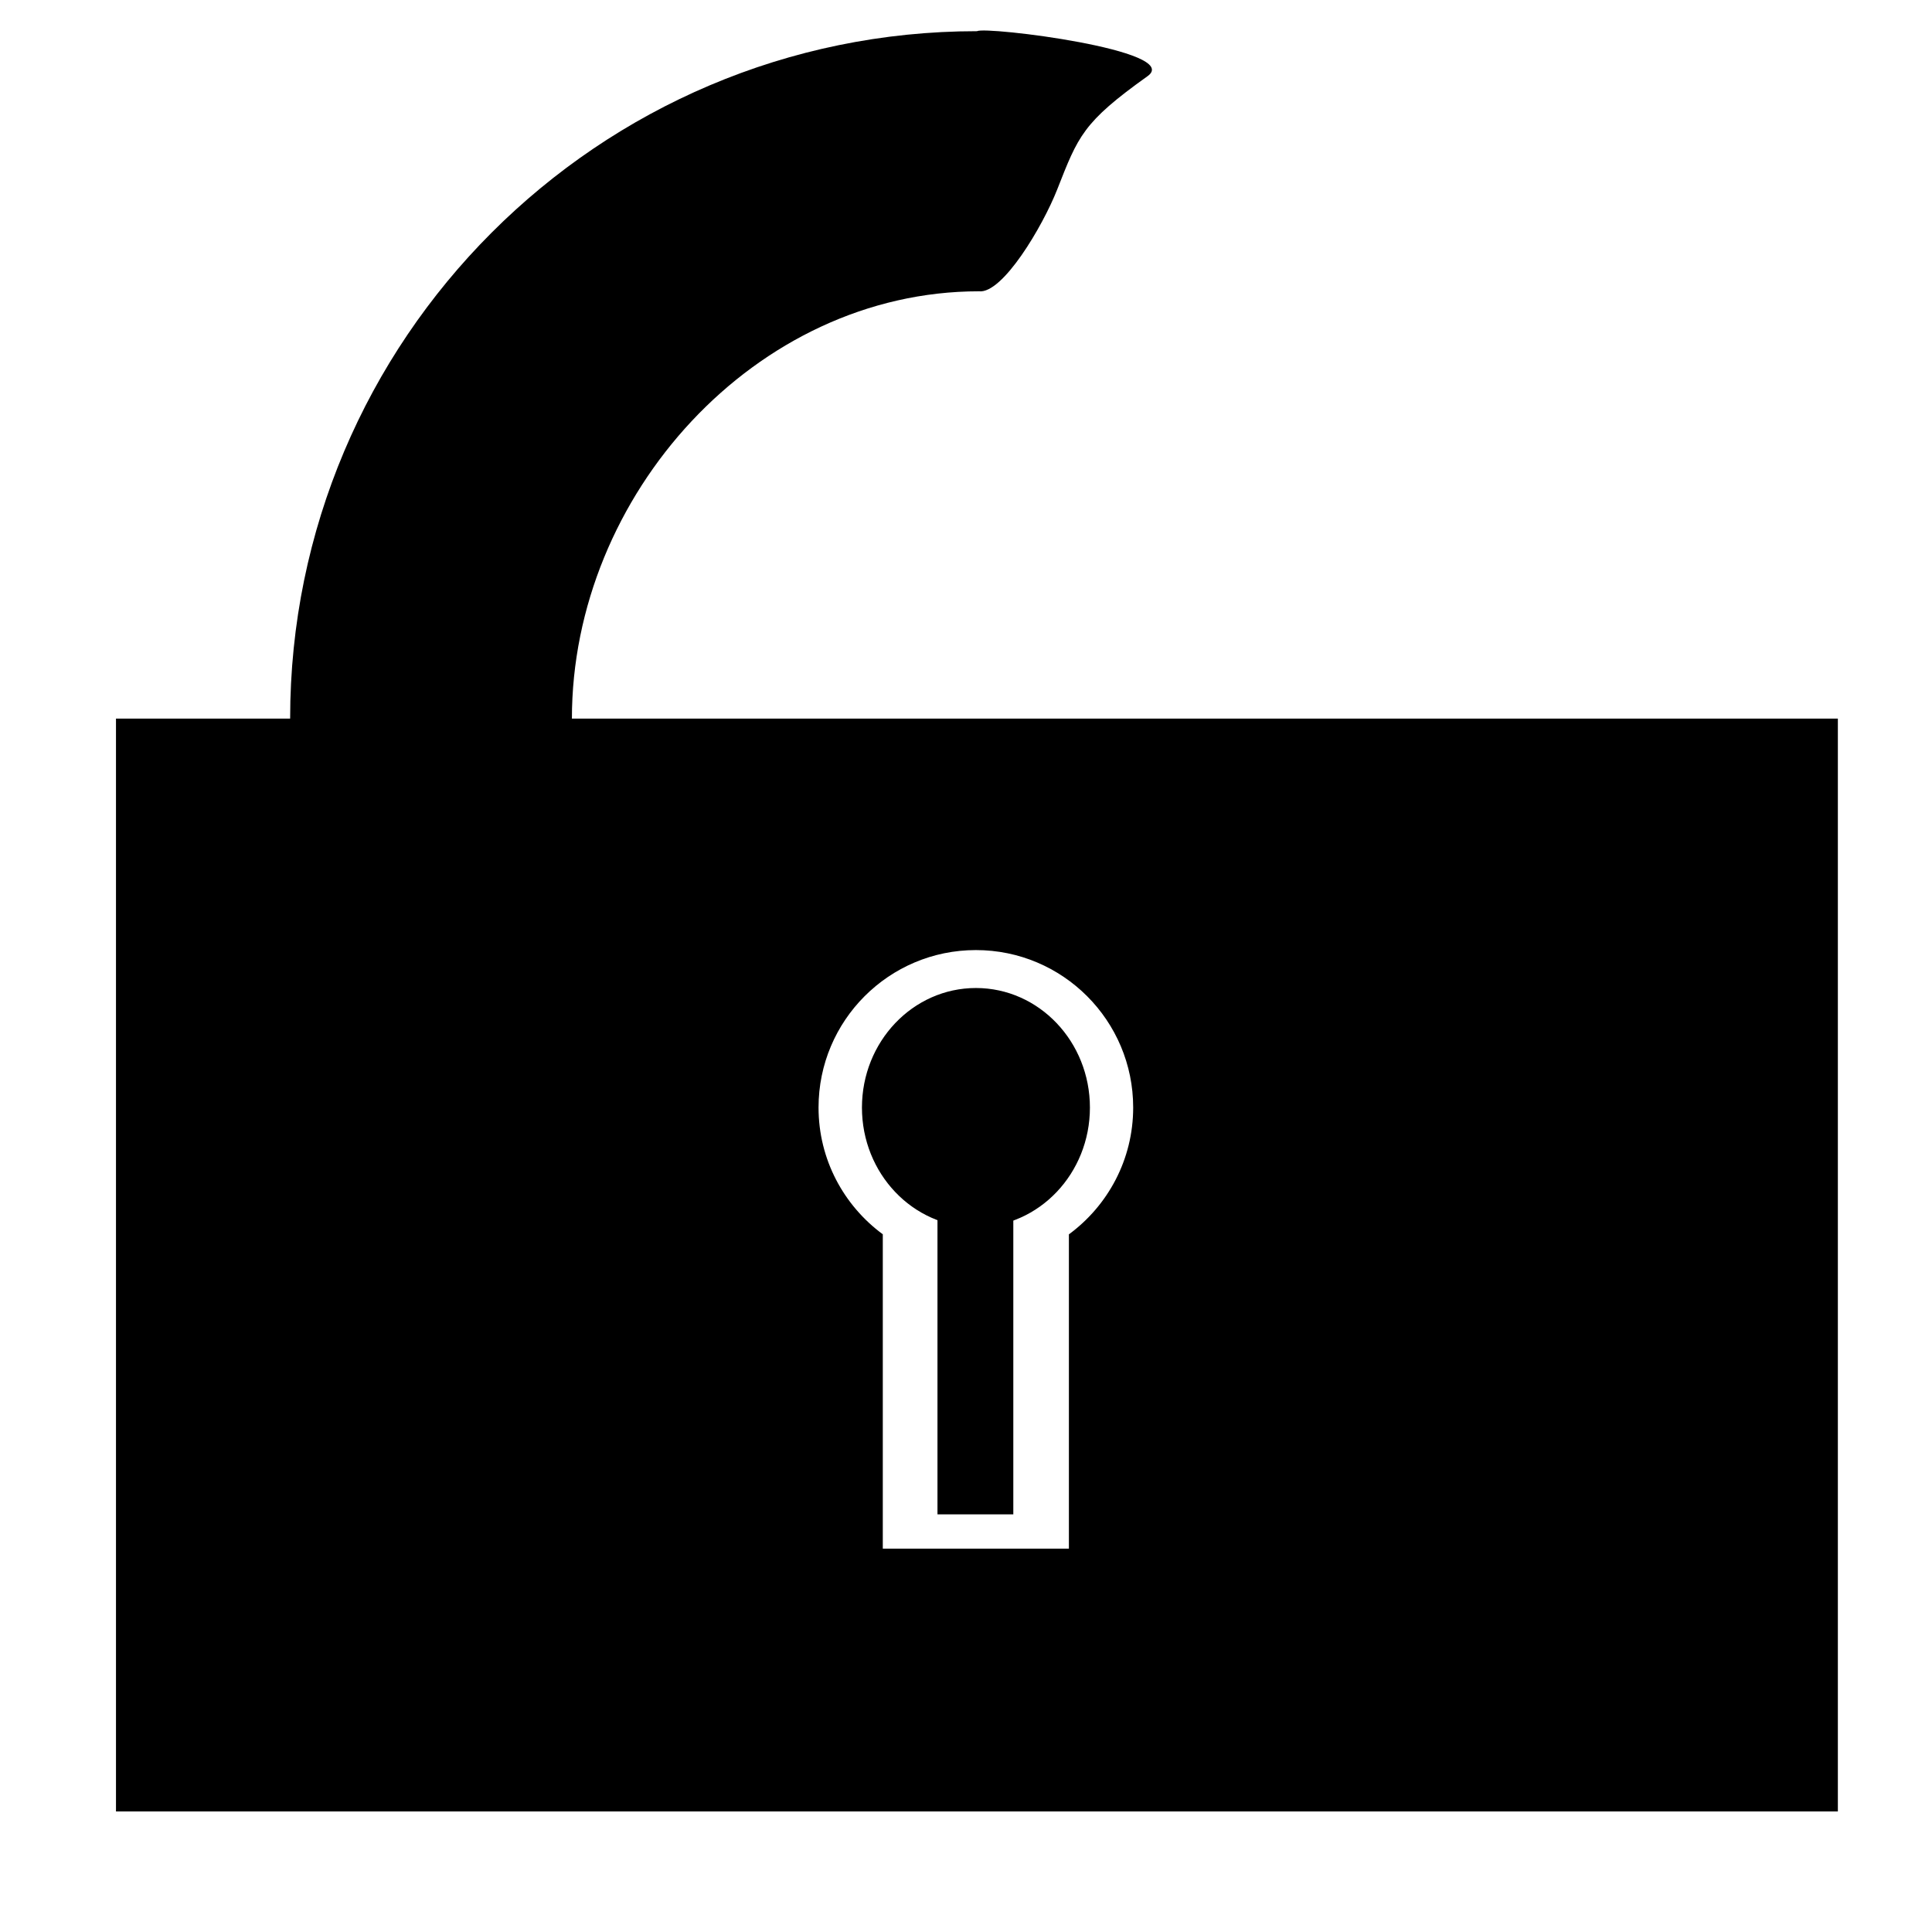
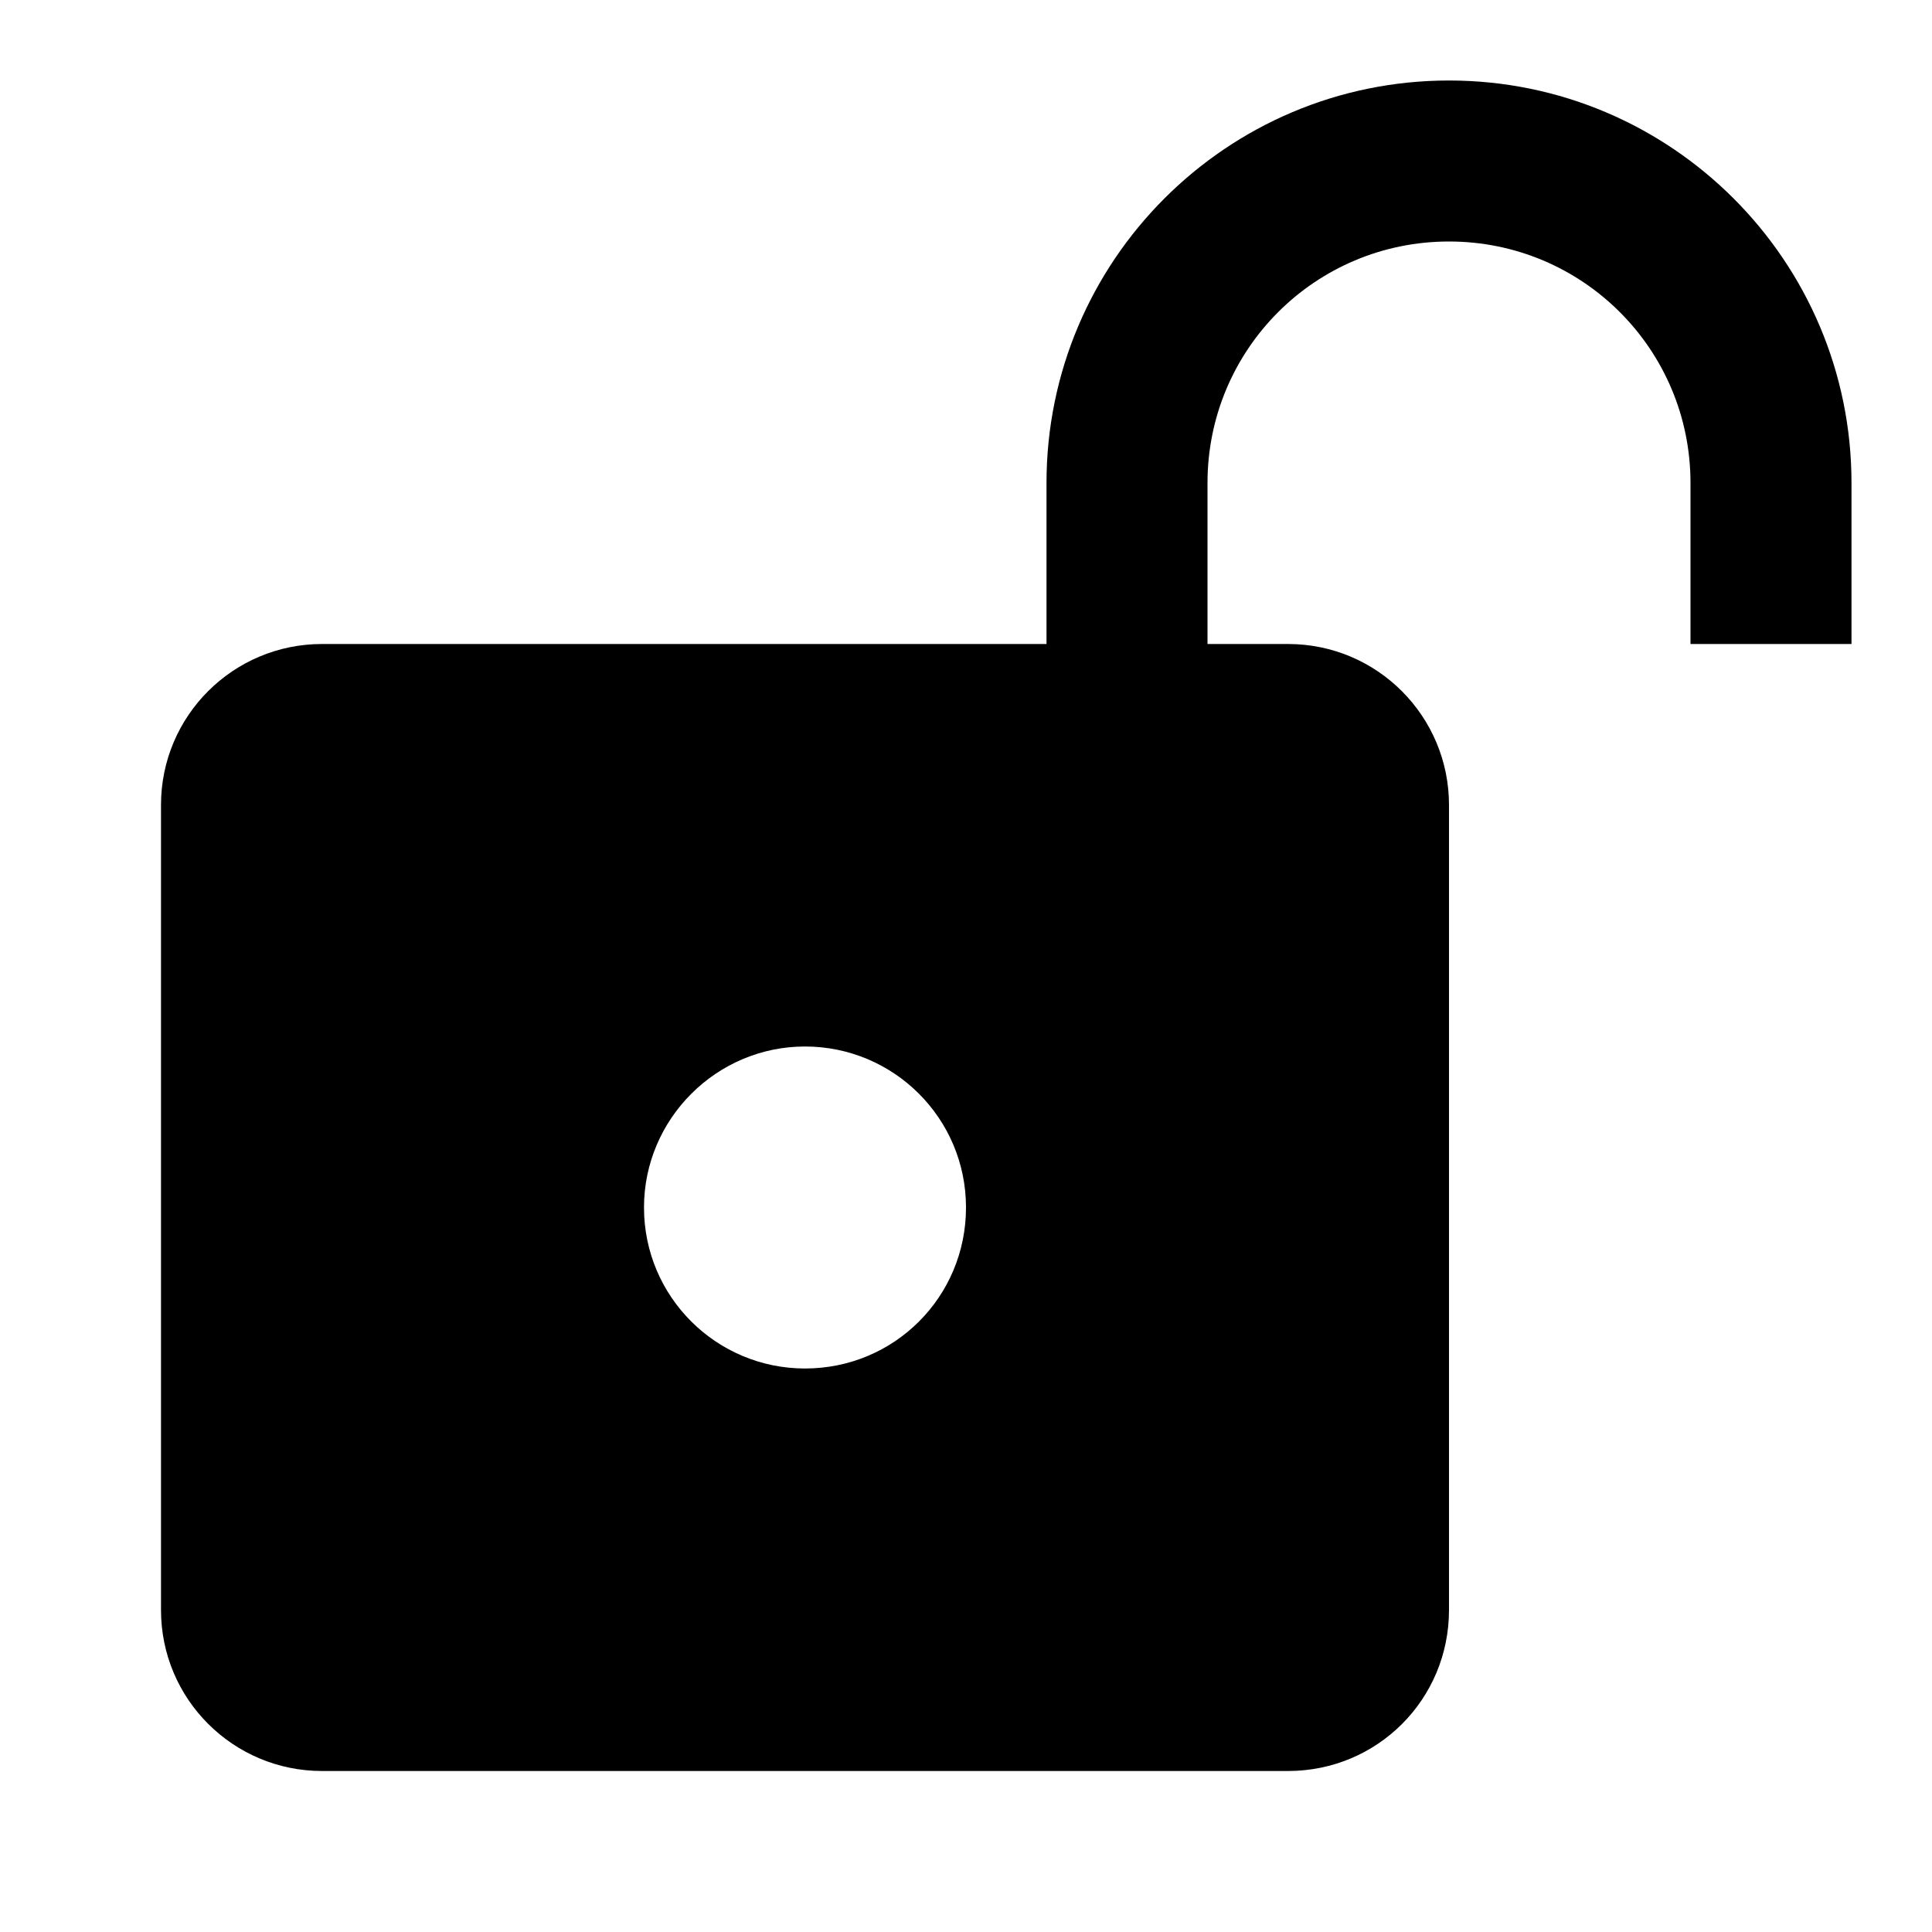
- <svg xmlns="http://www.w3.org/2000/svg" id="icon-lock" x="0px" y="0px" viewBox="0 0 120 120" xml:space="preserve" version="1.1">
-   <defs id="defs7" />
-   <path d="m 90.731,44.634 -55.209,0 c 0,-13.885 11.409,-26.541 25.281,-26.541 1.474,0.169 3.961,-4.038 4.858,-6.315 1.312,-3.332 1.584,-4.17 5.616,-7.047 C 73.512,3.135 61.232,1.619 60.679,1.937 37.157,1.937 18.021,21.091 18.021,44.634 l 0,0 -10.817,0 0,67.878 106.949,0 0,-67.878 -10.815,0 0,0 m -36.947,32.034 0,19.521 -11.559,0 0,-19.525 c -2.416,-1.779 -3.991,-4.638 -3.991,-7.873 0,-5.402 4.375,-9.78 9.772,-9.78 5.398,0 9.771,4.379 9.771,9.78 0,3.235 -1.575,6.096 -3.993,7.877 z" id="path3" />
-   <ellipse style="fill:#000000;stroke:#000000;stroke-width:1.072" id="path3400" cx="60.617" cy="68.794" rx="6.544" ry="6.891" />
-   <rect style="fill:#000000;stroke:#000000;stroke-width:0.917" id="rect3404" width="3.793" height="18.437" x="58.687" y="75.164" />
+ <svg xmlns="http://www.w3.org/2000/svg" version="1.1" width="24" height="24" viewBox="0 0 24 24">
+   <path fill="#000000" d="M18 1C15.24 1 13 3.24 13 6V8H4C2.9 8 2 8.89 2 10V20C2 21.11 2.9 22 4 22H16C17.11 22 18 21.11 18 20V10C18 8.9 17.11 8 16 8H15V6C15 4.34 16.34 3 18 3C19.66 3 21 4.34 21 6V8H23V6C23 3.24 20.76 1 18 1M10 13C11.1 13 12 13.89 12 15C12 16.11 11.11 17 10 17C8.9 17 8 16.11 8 15C8 13.9 8.9 13 10 13Z" />
</svg>
